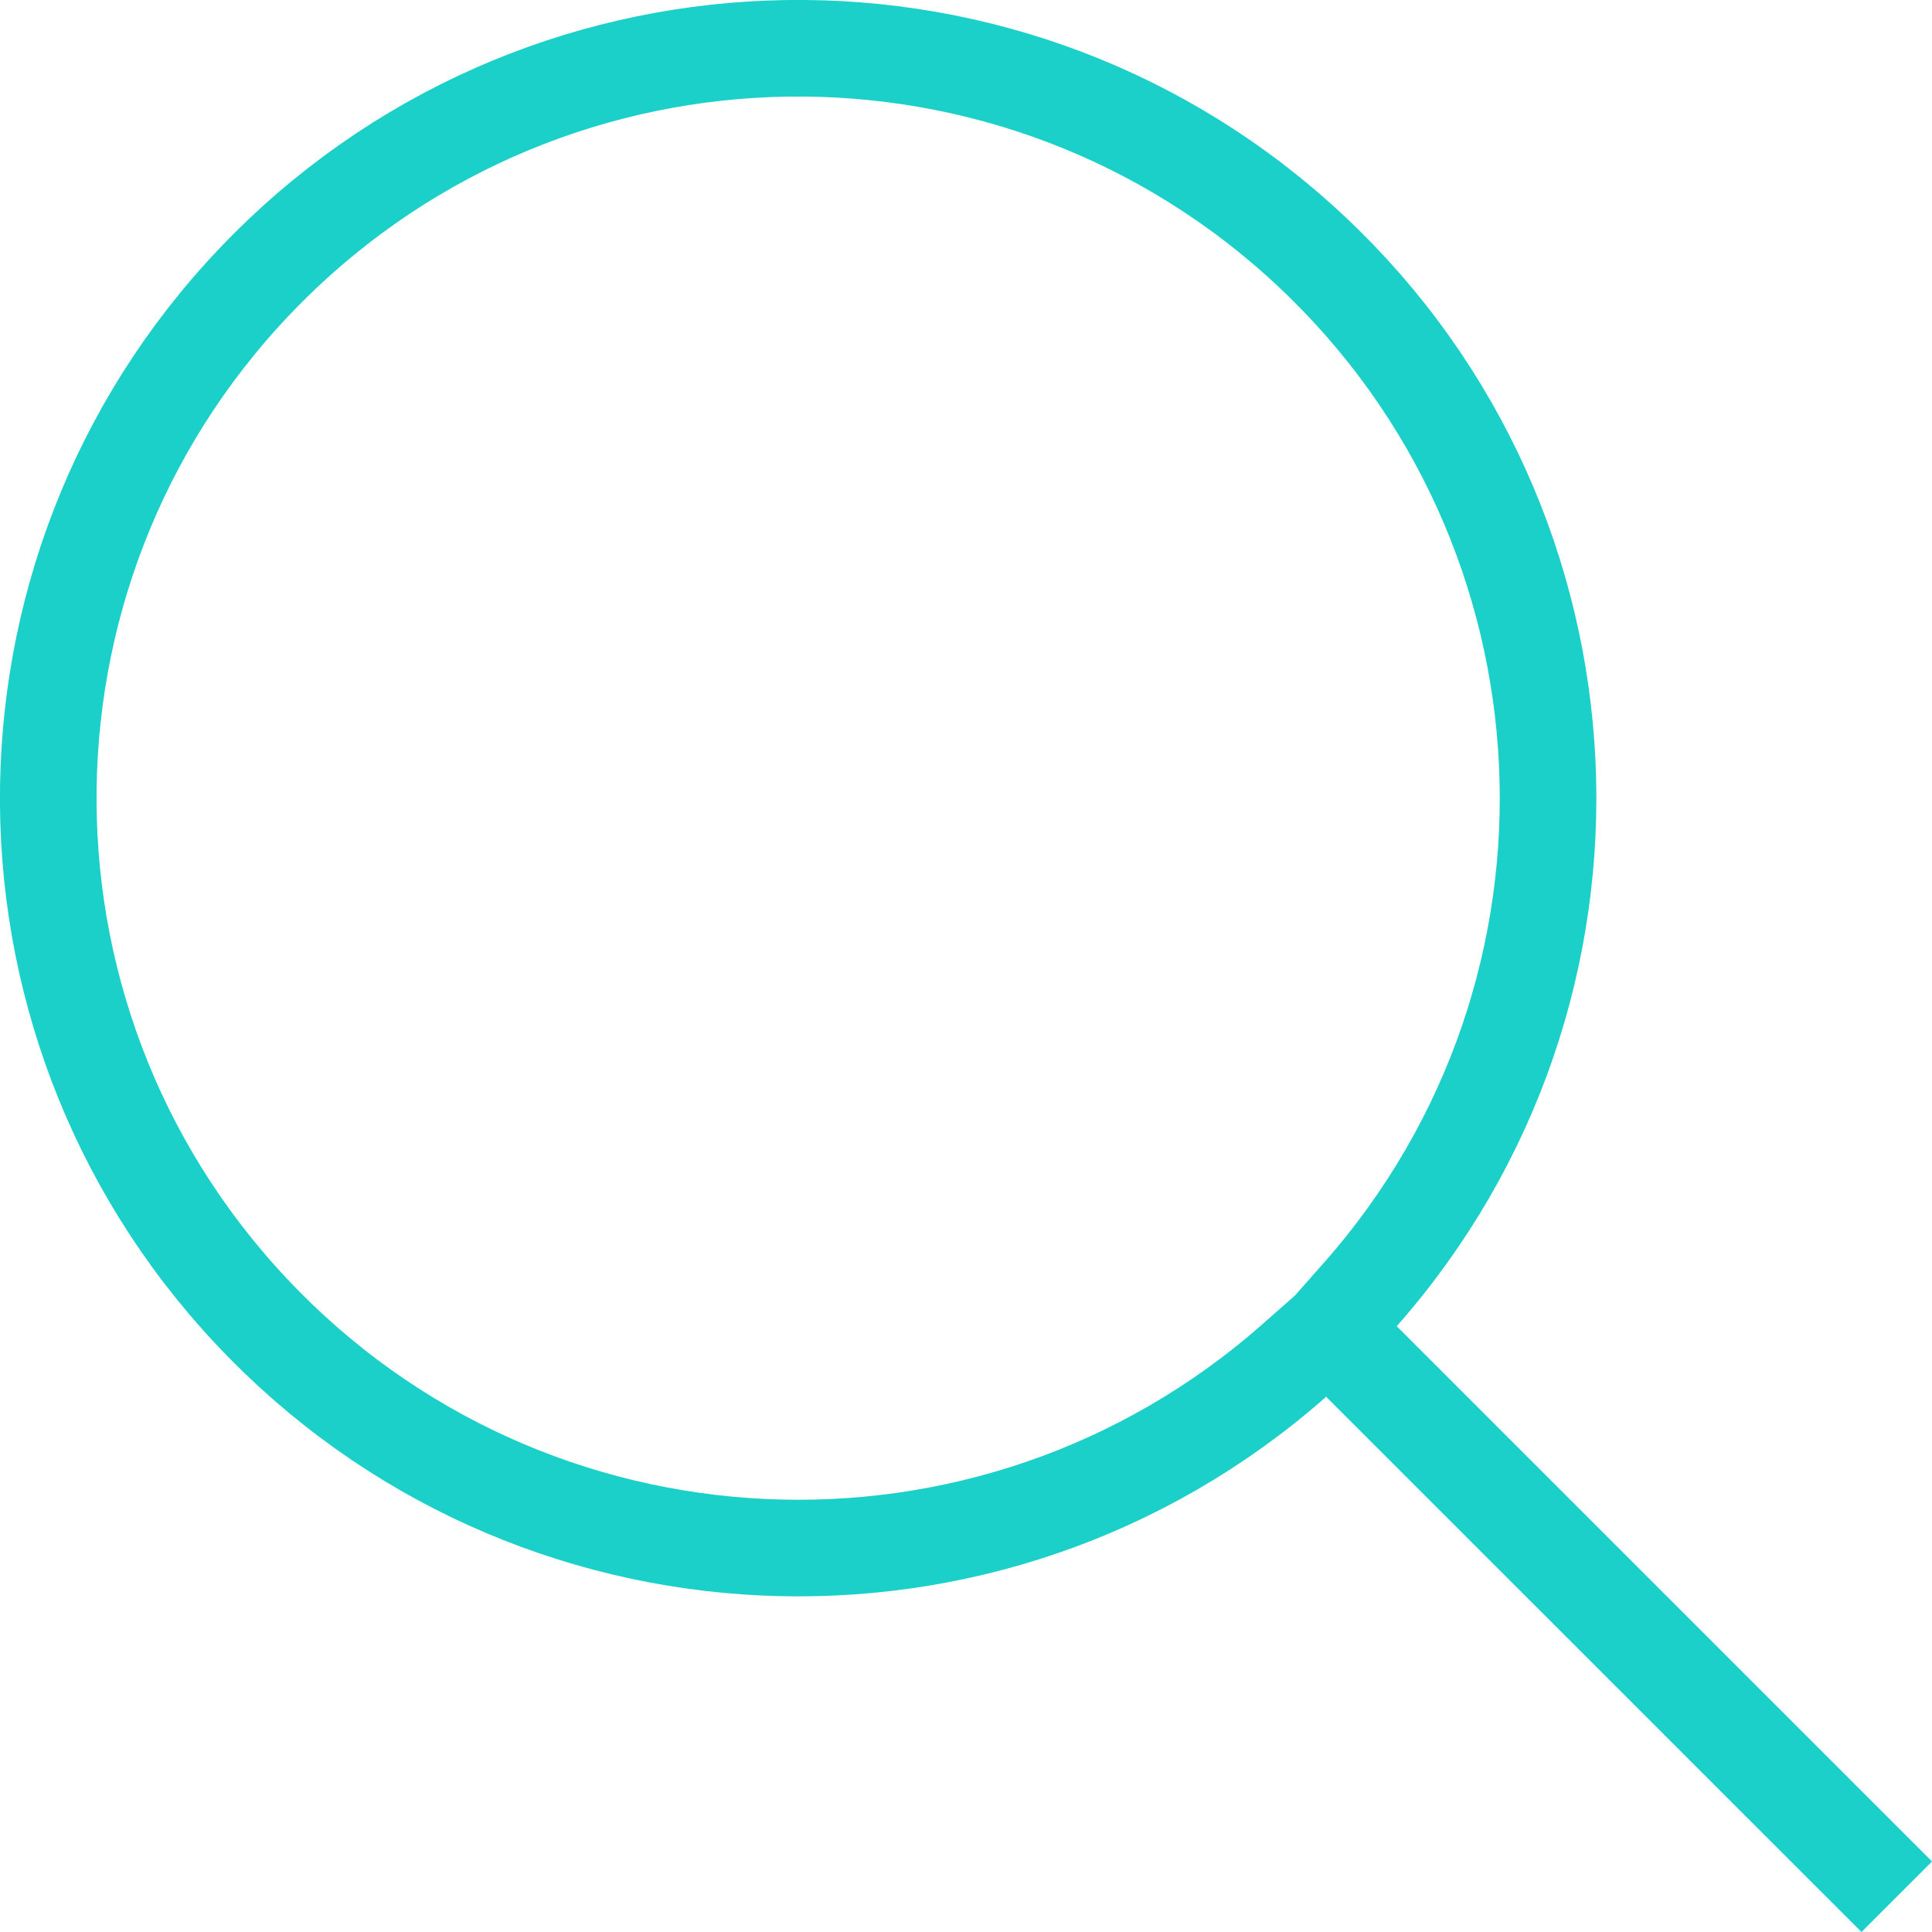
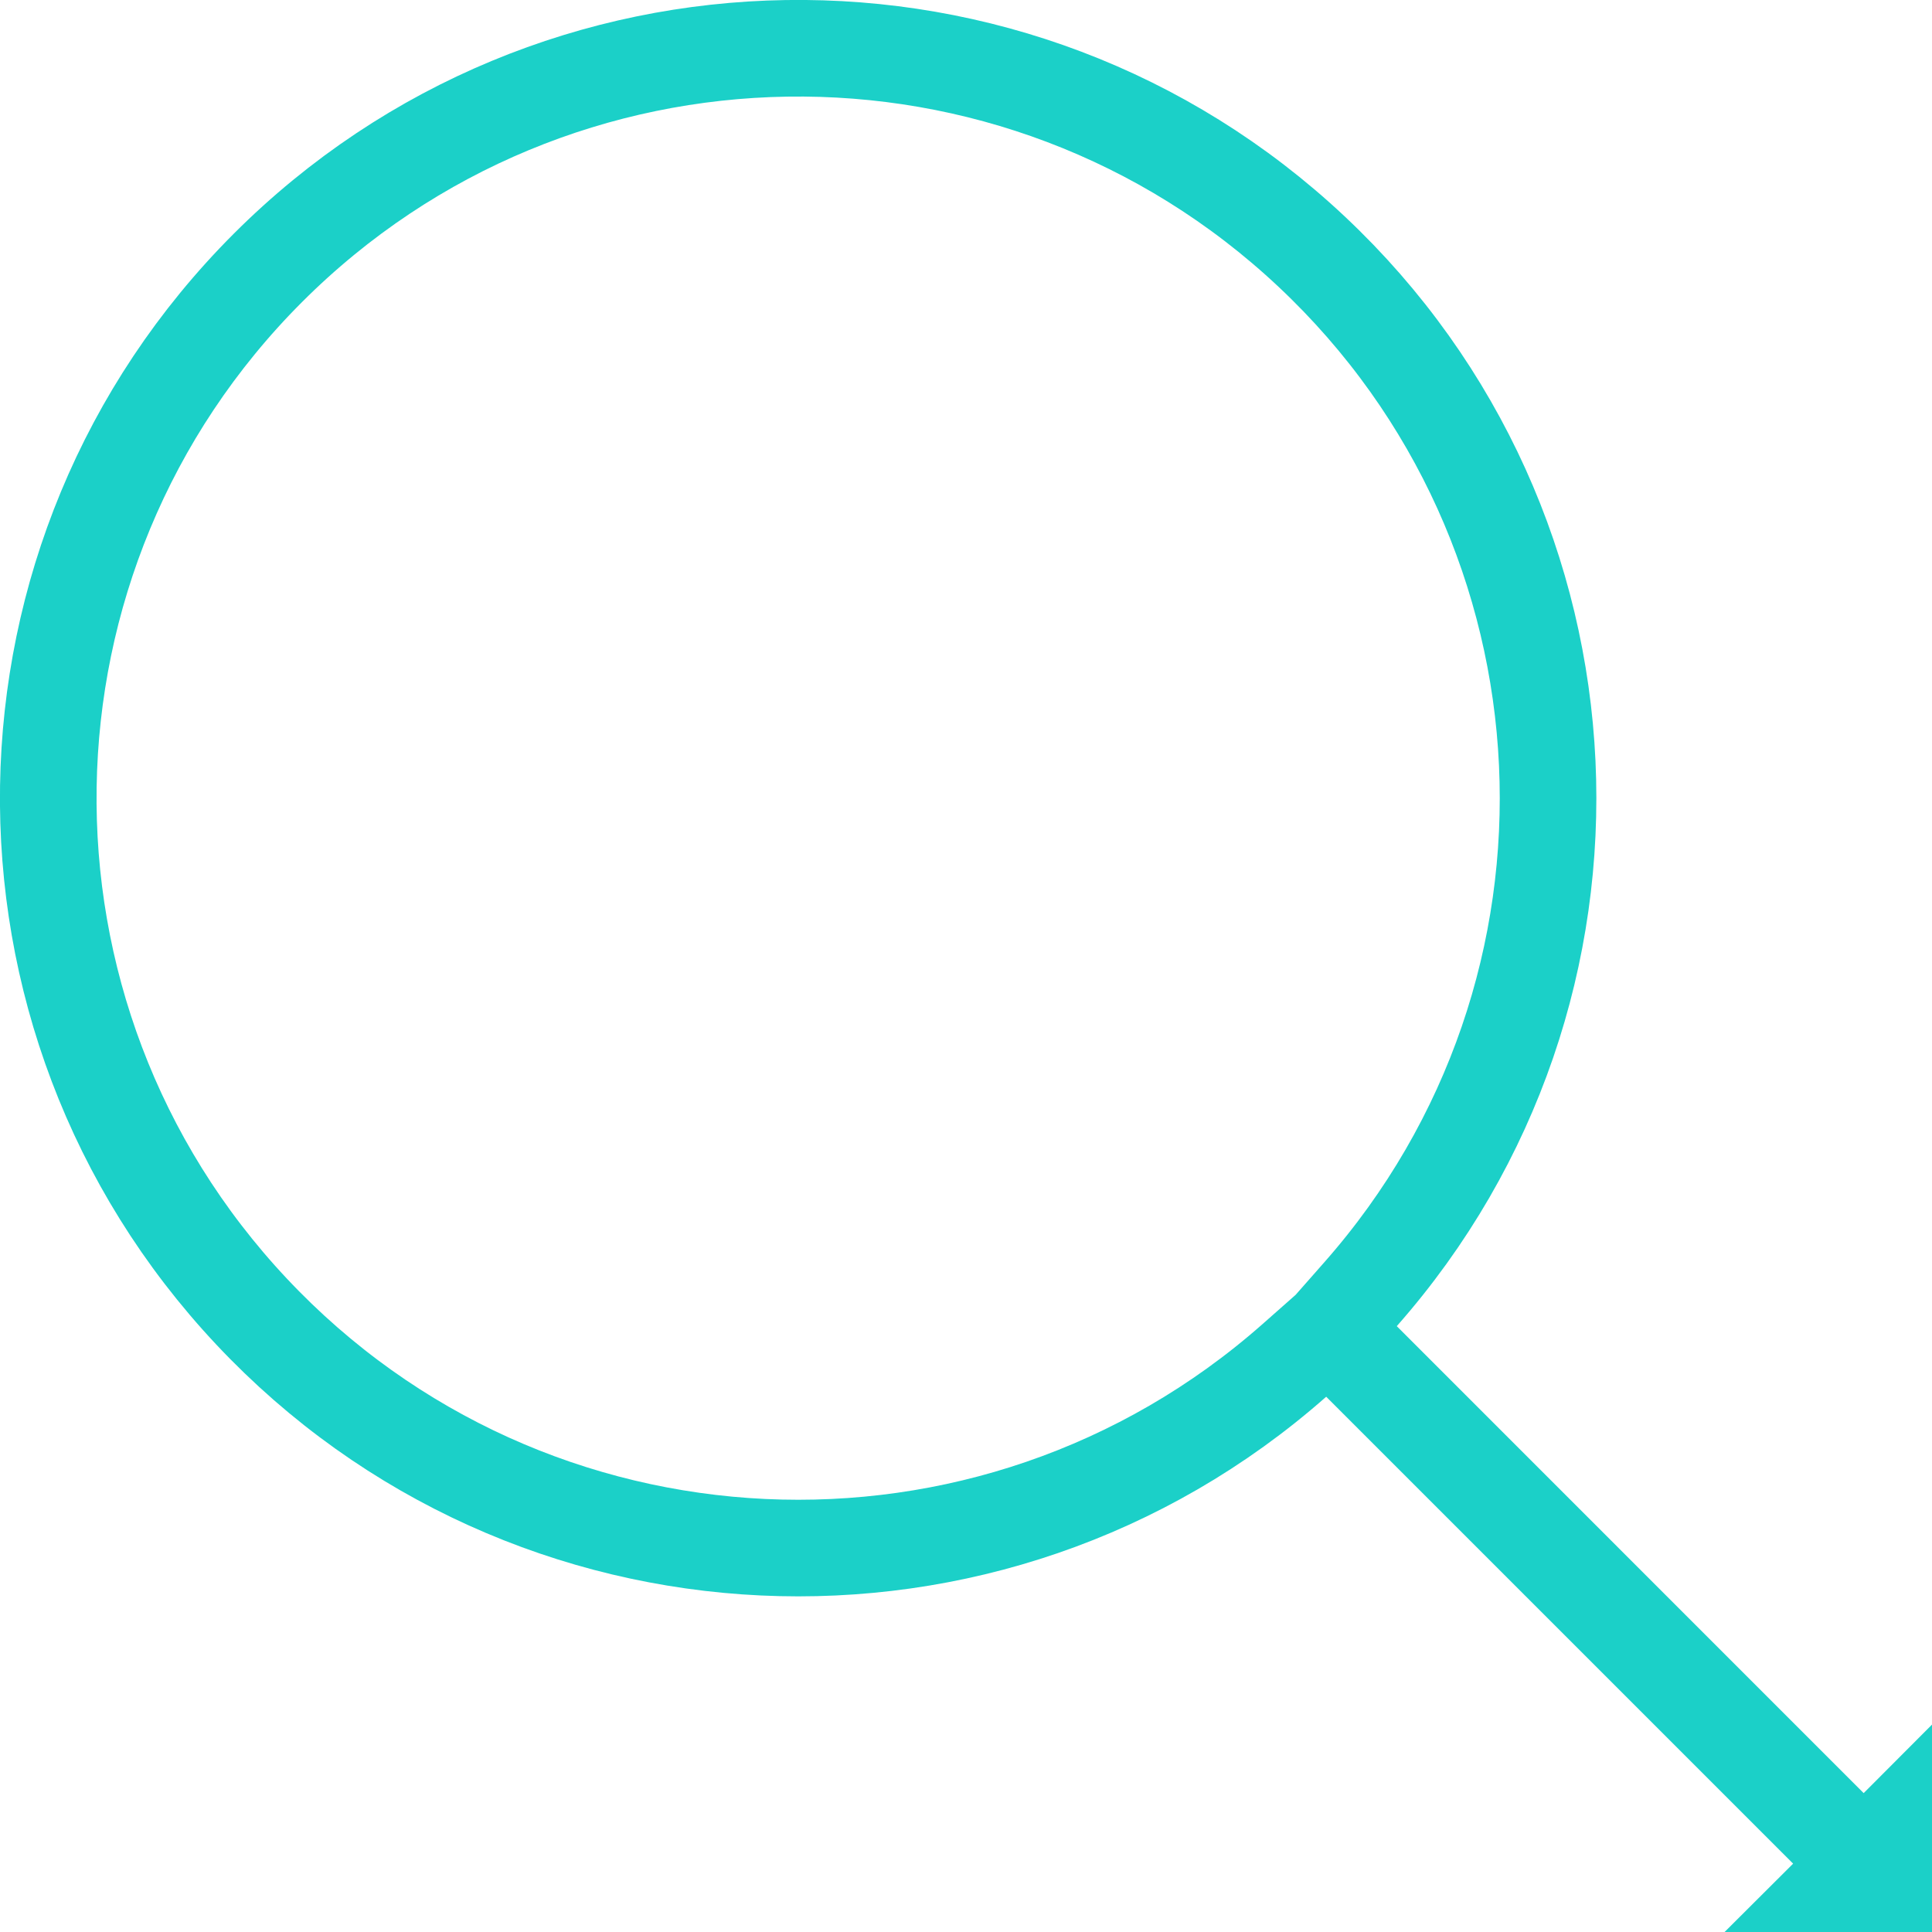
<svg xmlns="http://www.w3.org/2000/svg" width="20" height="20" viewBox="0 0 20 20">
-   <path fill="none" fill-rule="evenodd" stroke="#1BD0C8" d="M19.27 19.293l.023-.023-5.52-5.52.311-.352a7.763 7.763 0 1 0-.686.686l.352-.31 5.52 5.519z" />
+   <path fill="none" fill-rule="evenodd" stroke="#1BD0C8" d="M19.293 19.27l.353.353v-.707l-.353.354zm-.023.023l-.354.353h.707l-.353-.353zm.023-.023l-.023.023-5.52-5.52-.352.311a7.763 7.763 0 1 1 .686-.686l-.31.352 5.519 5.52z" />
</svg>
